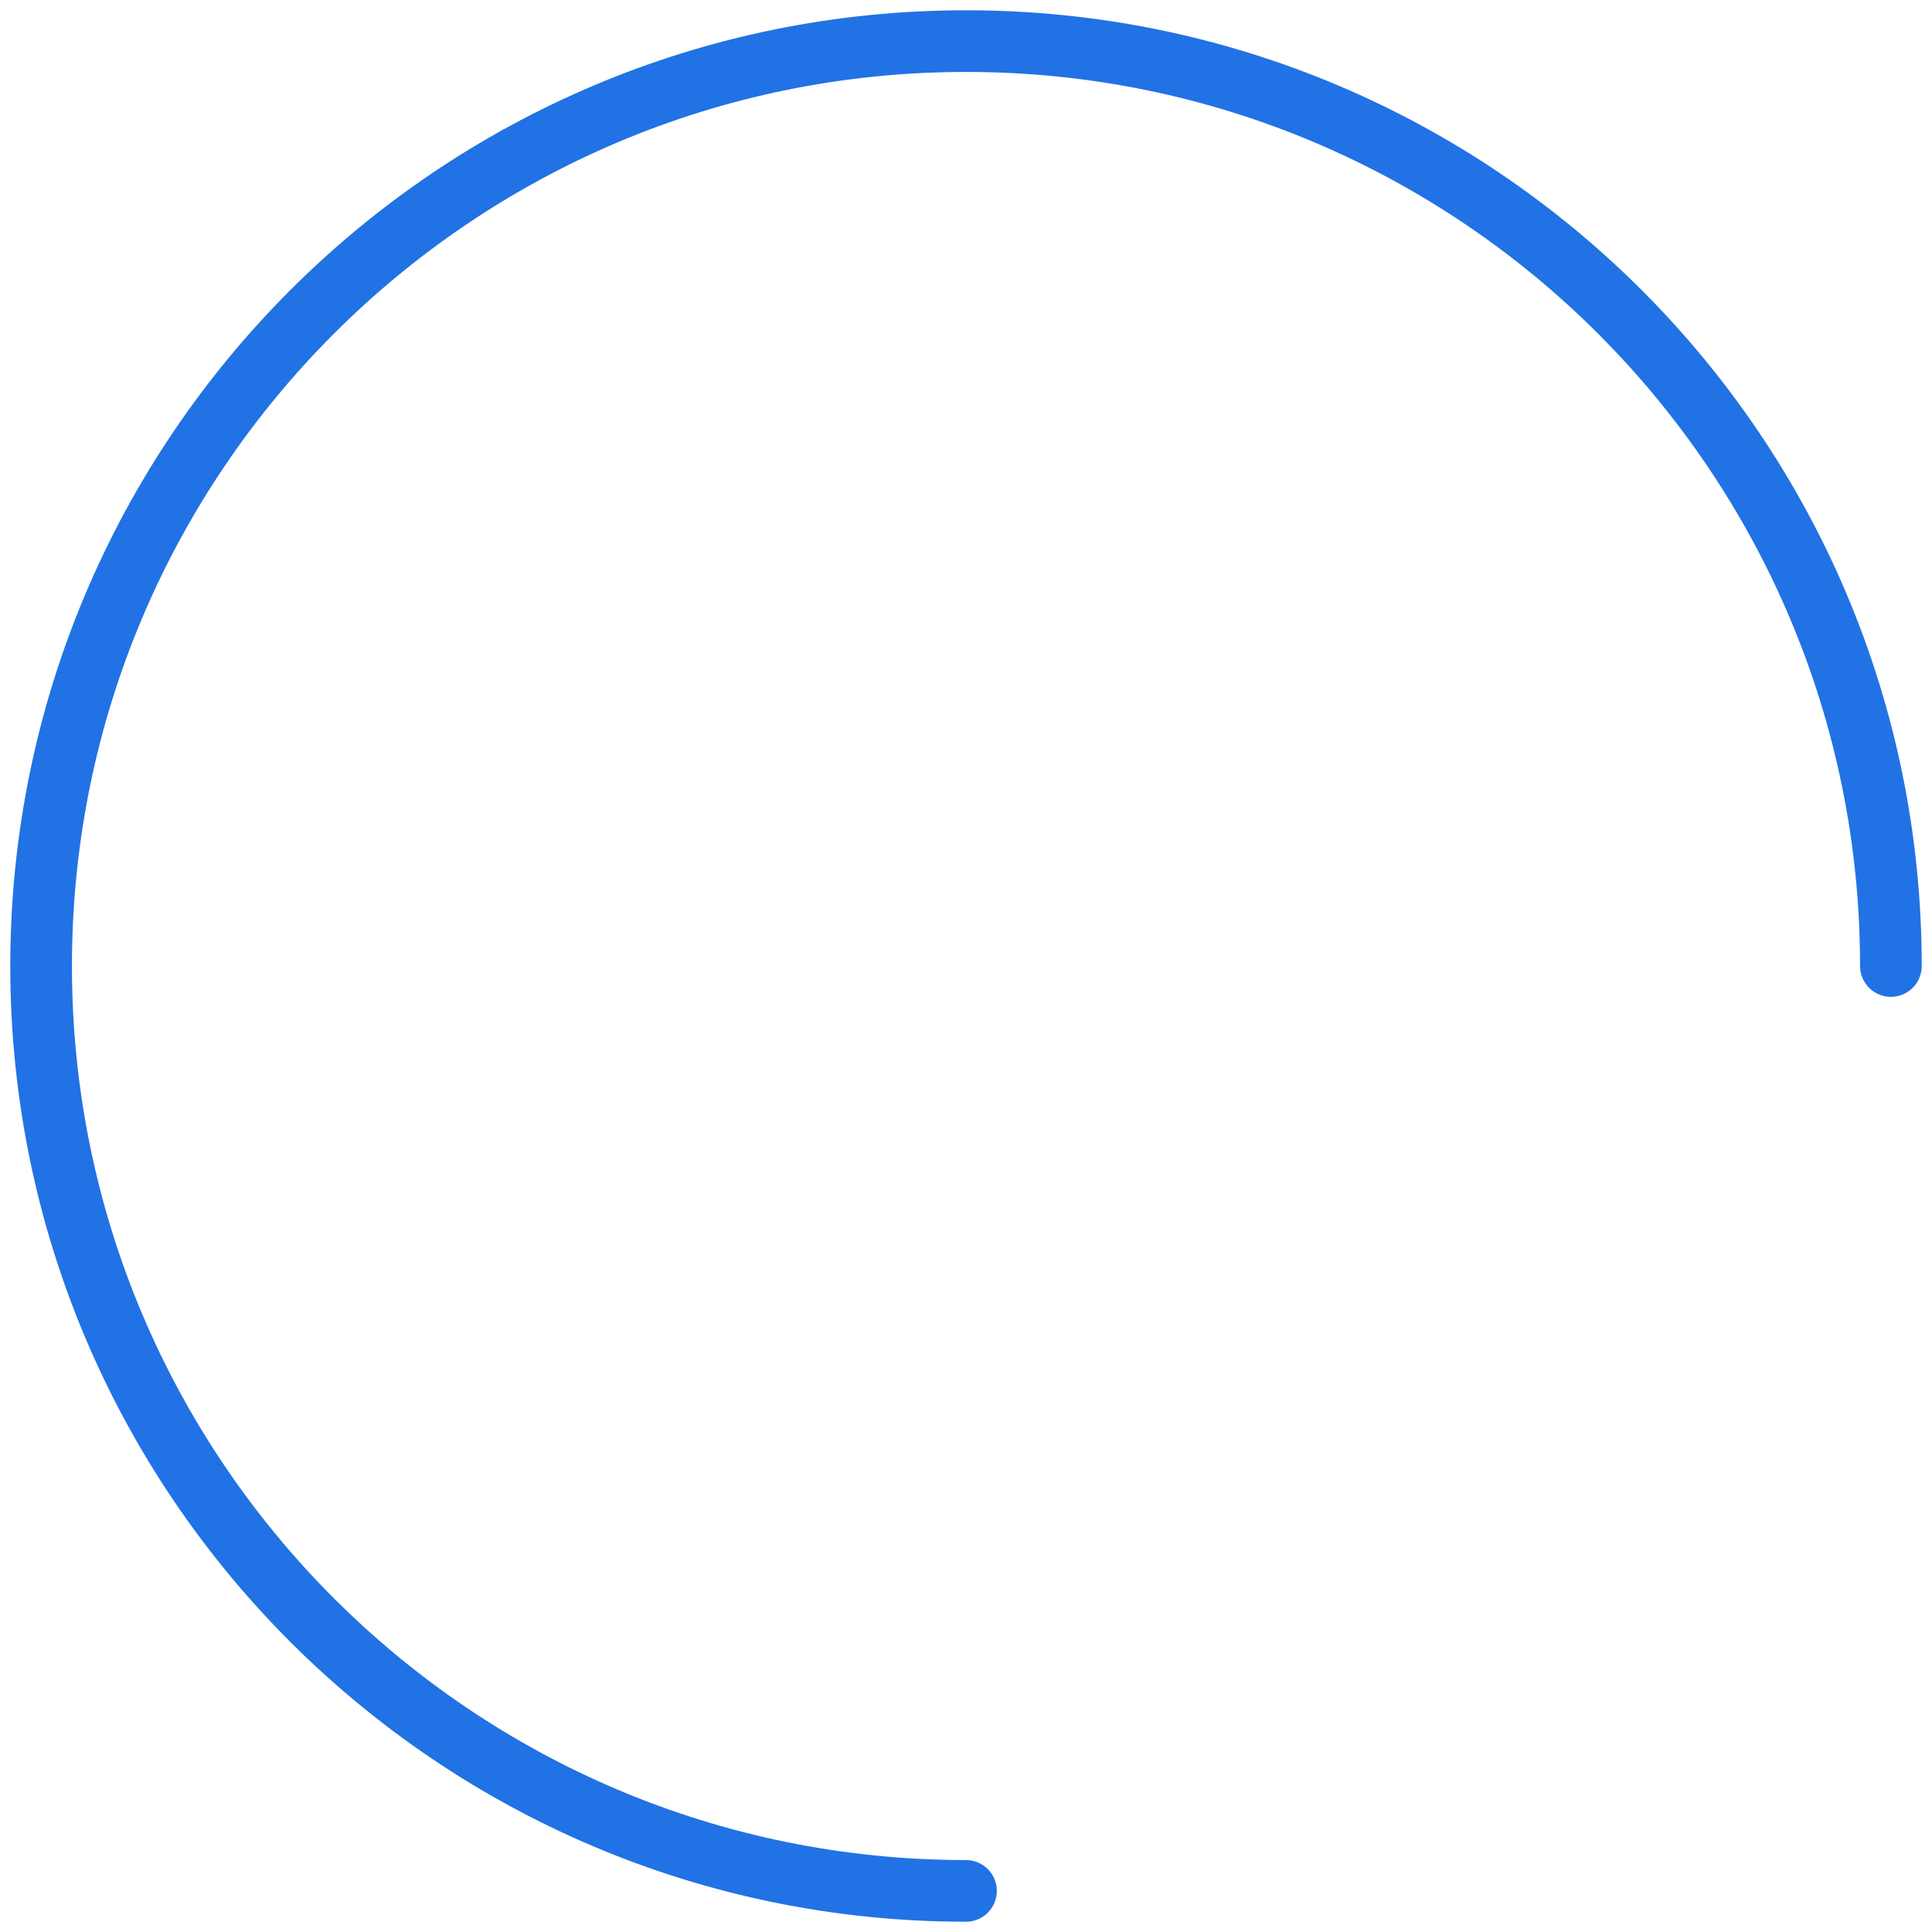
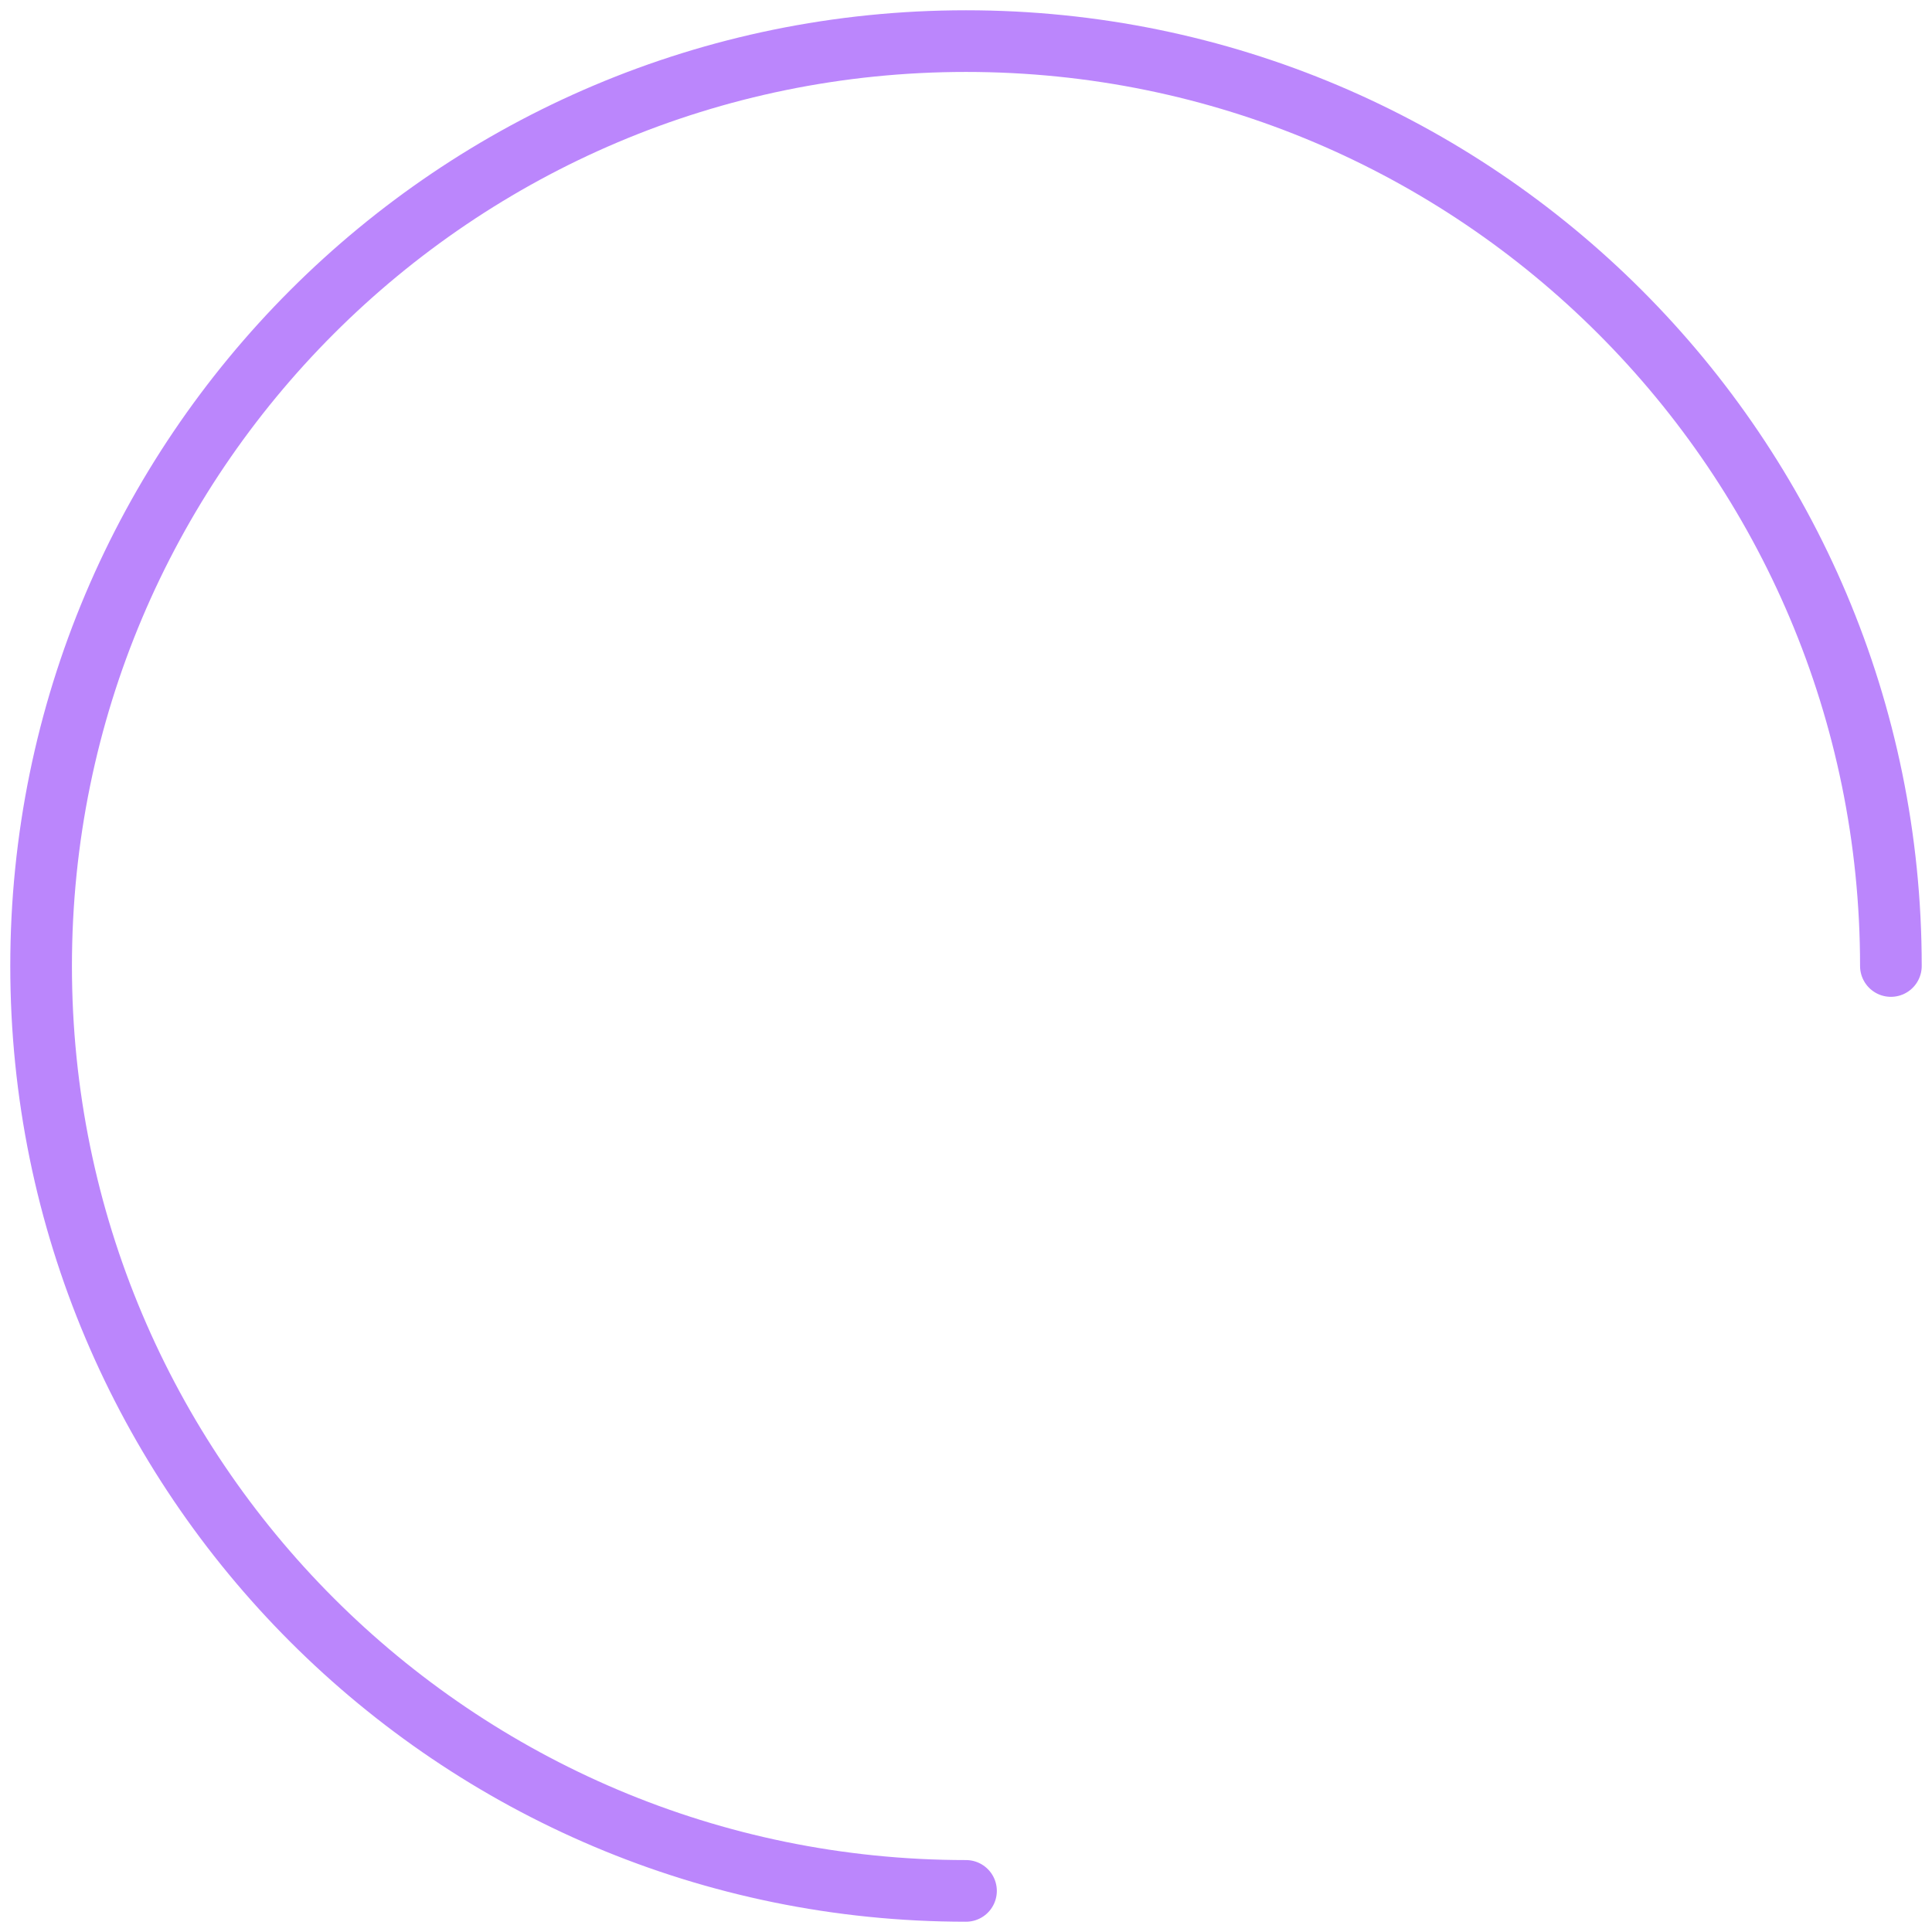
<svg xmlns="http://www.w3.org/2000/svg" width="94" height="94" viewBox="0 0 94 94" fill="none">
-   <path d="M92 47C92 22.147 71.853 2 47 2C22.147 2 2 22.147 2 47C2 71.853 22.147 92 47 92" stroke="#2172E5" stroke-width="3" stroke-linecap="round" stroke-linejoin="round" />
+   <path d="M92 47C92 22.147 71.853 2 47 2C22.147 2 2 22.147 2 47C2 71.853 22.147 92 47 92" stroke="#bb86fc" stroke-width="3" stroke-linecap="round" stroke-linejoin="round" />
</svg>
